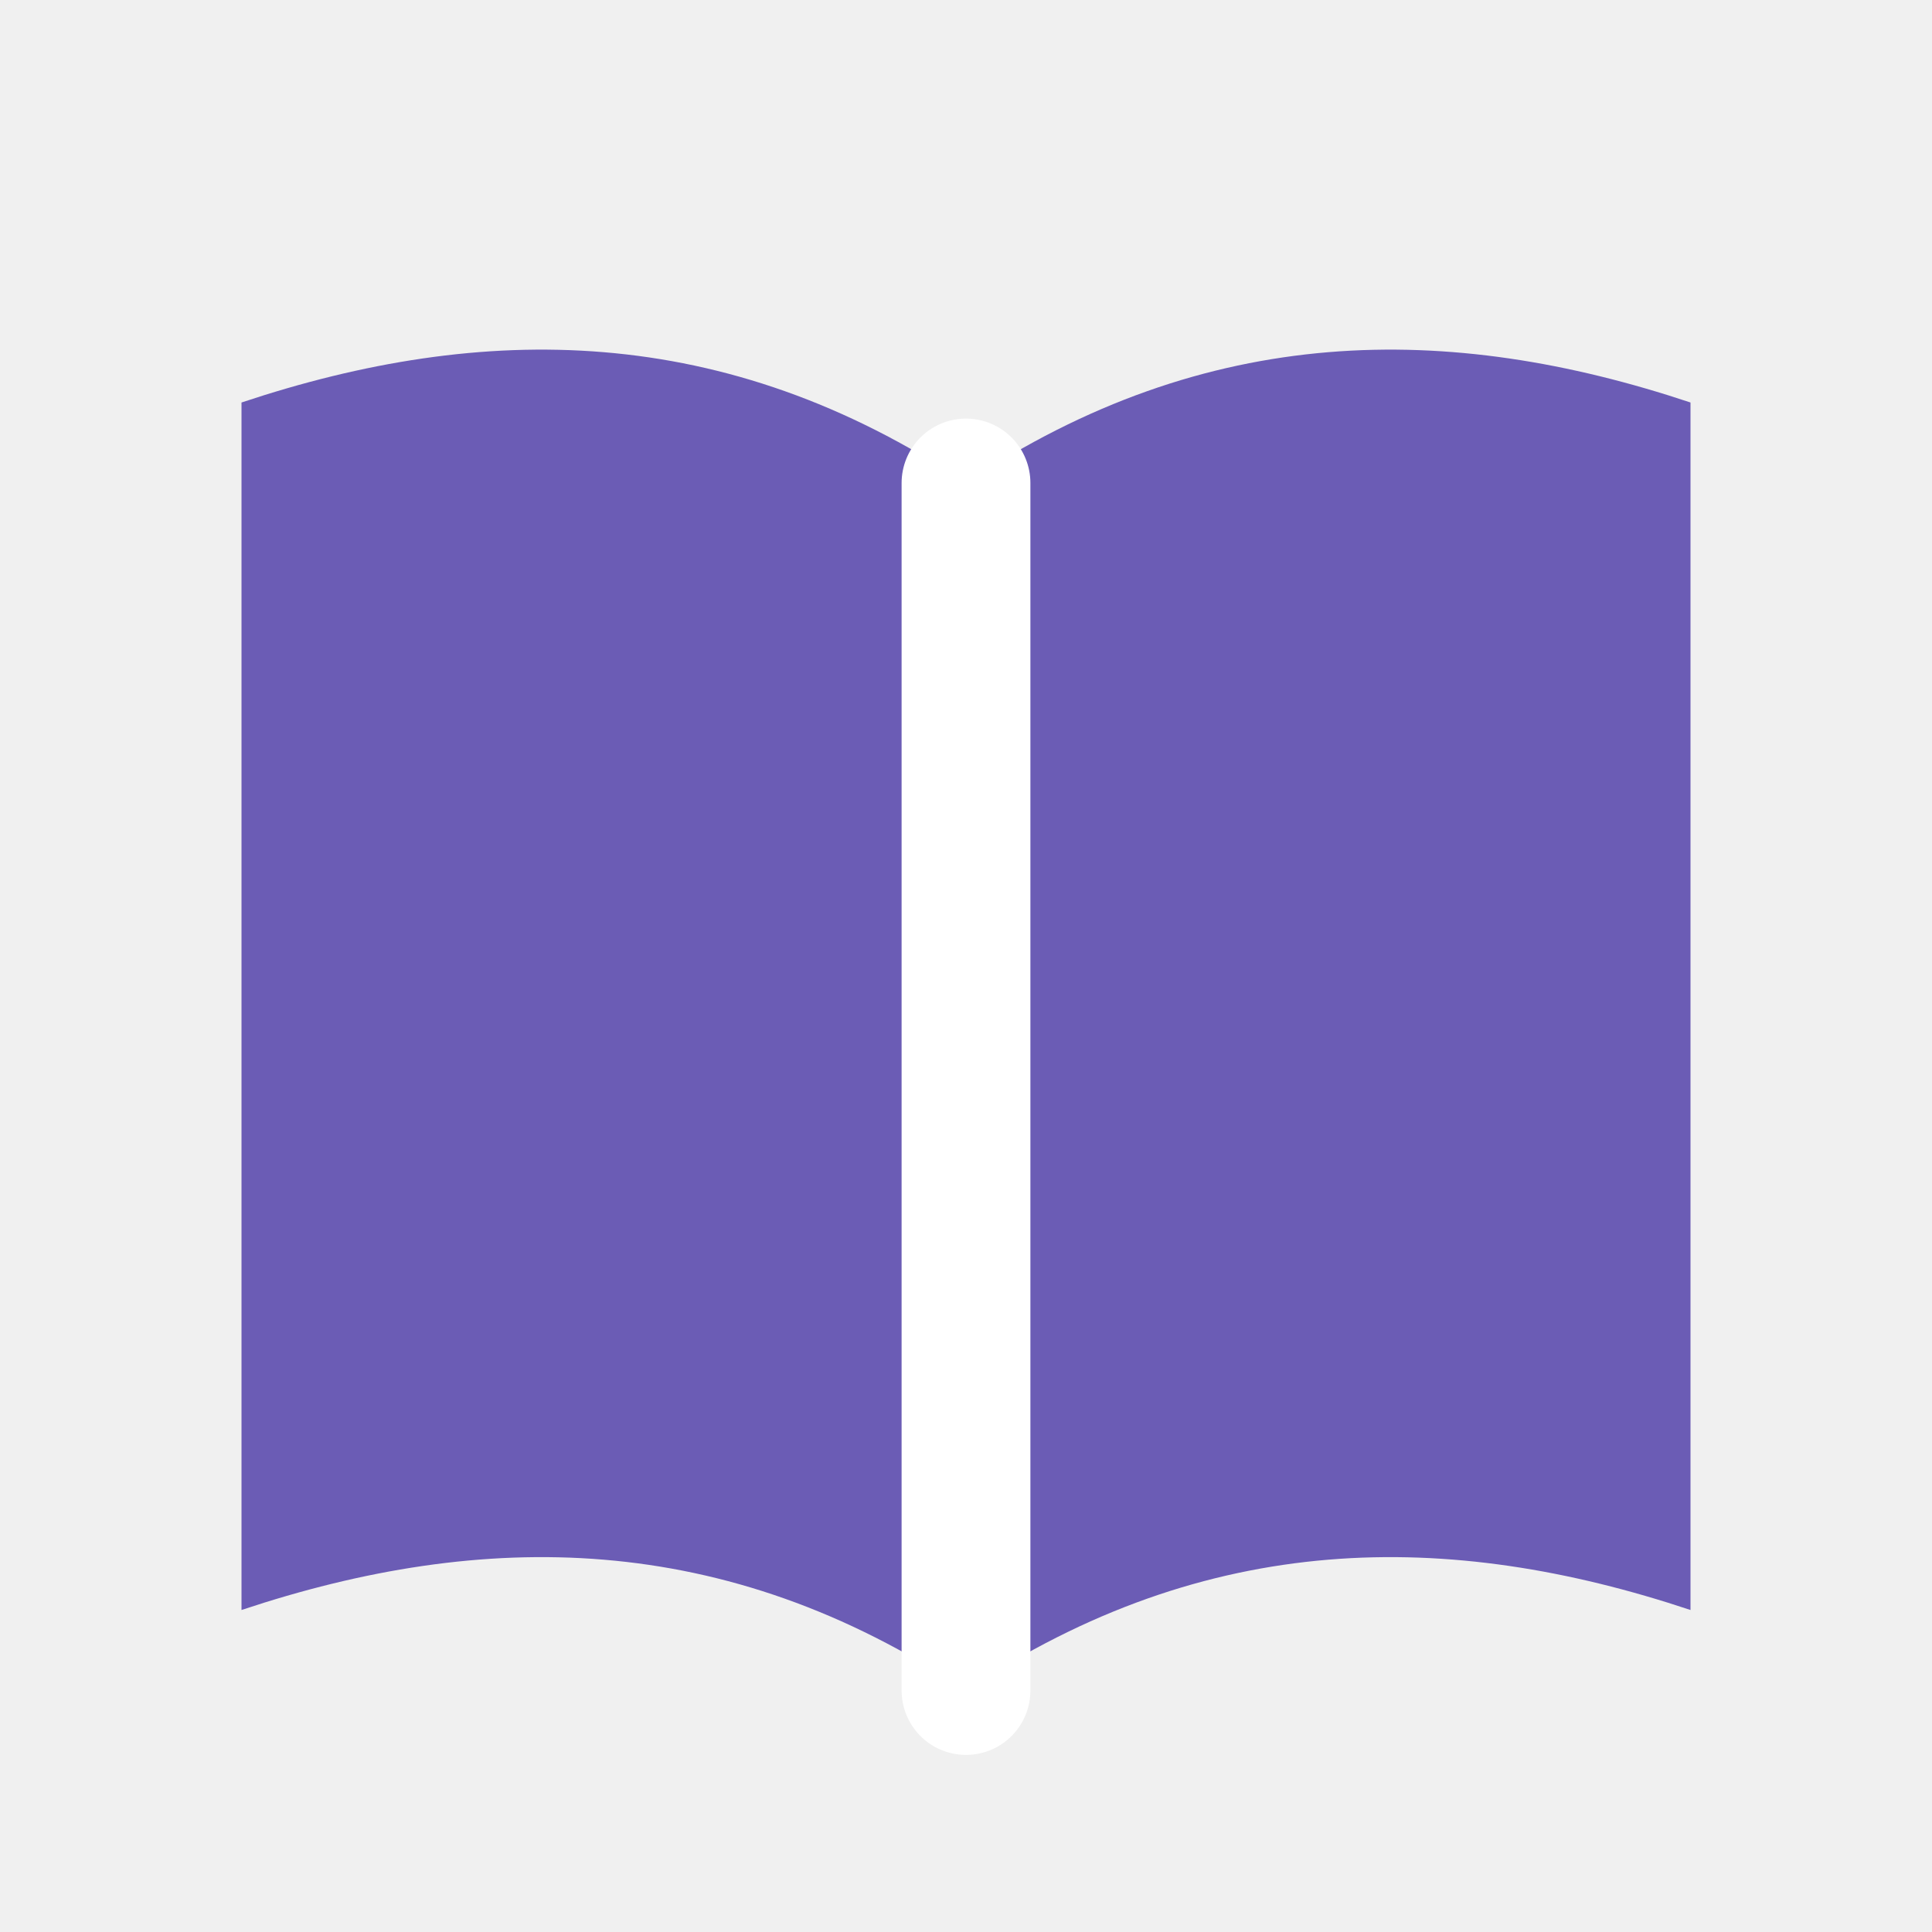
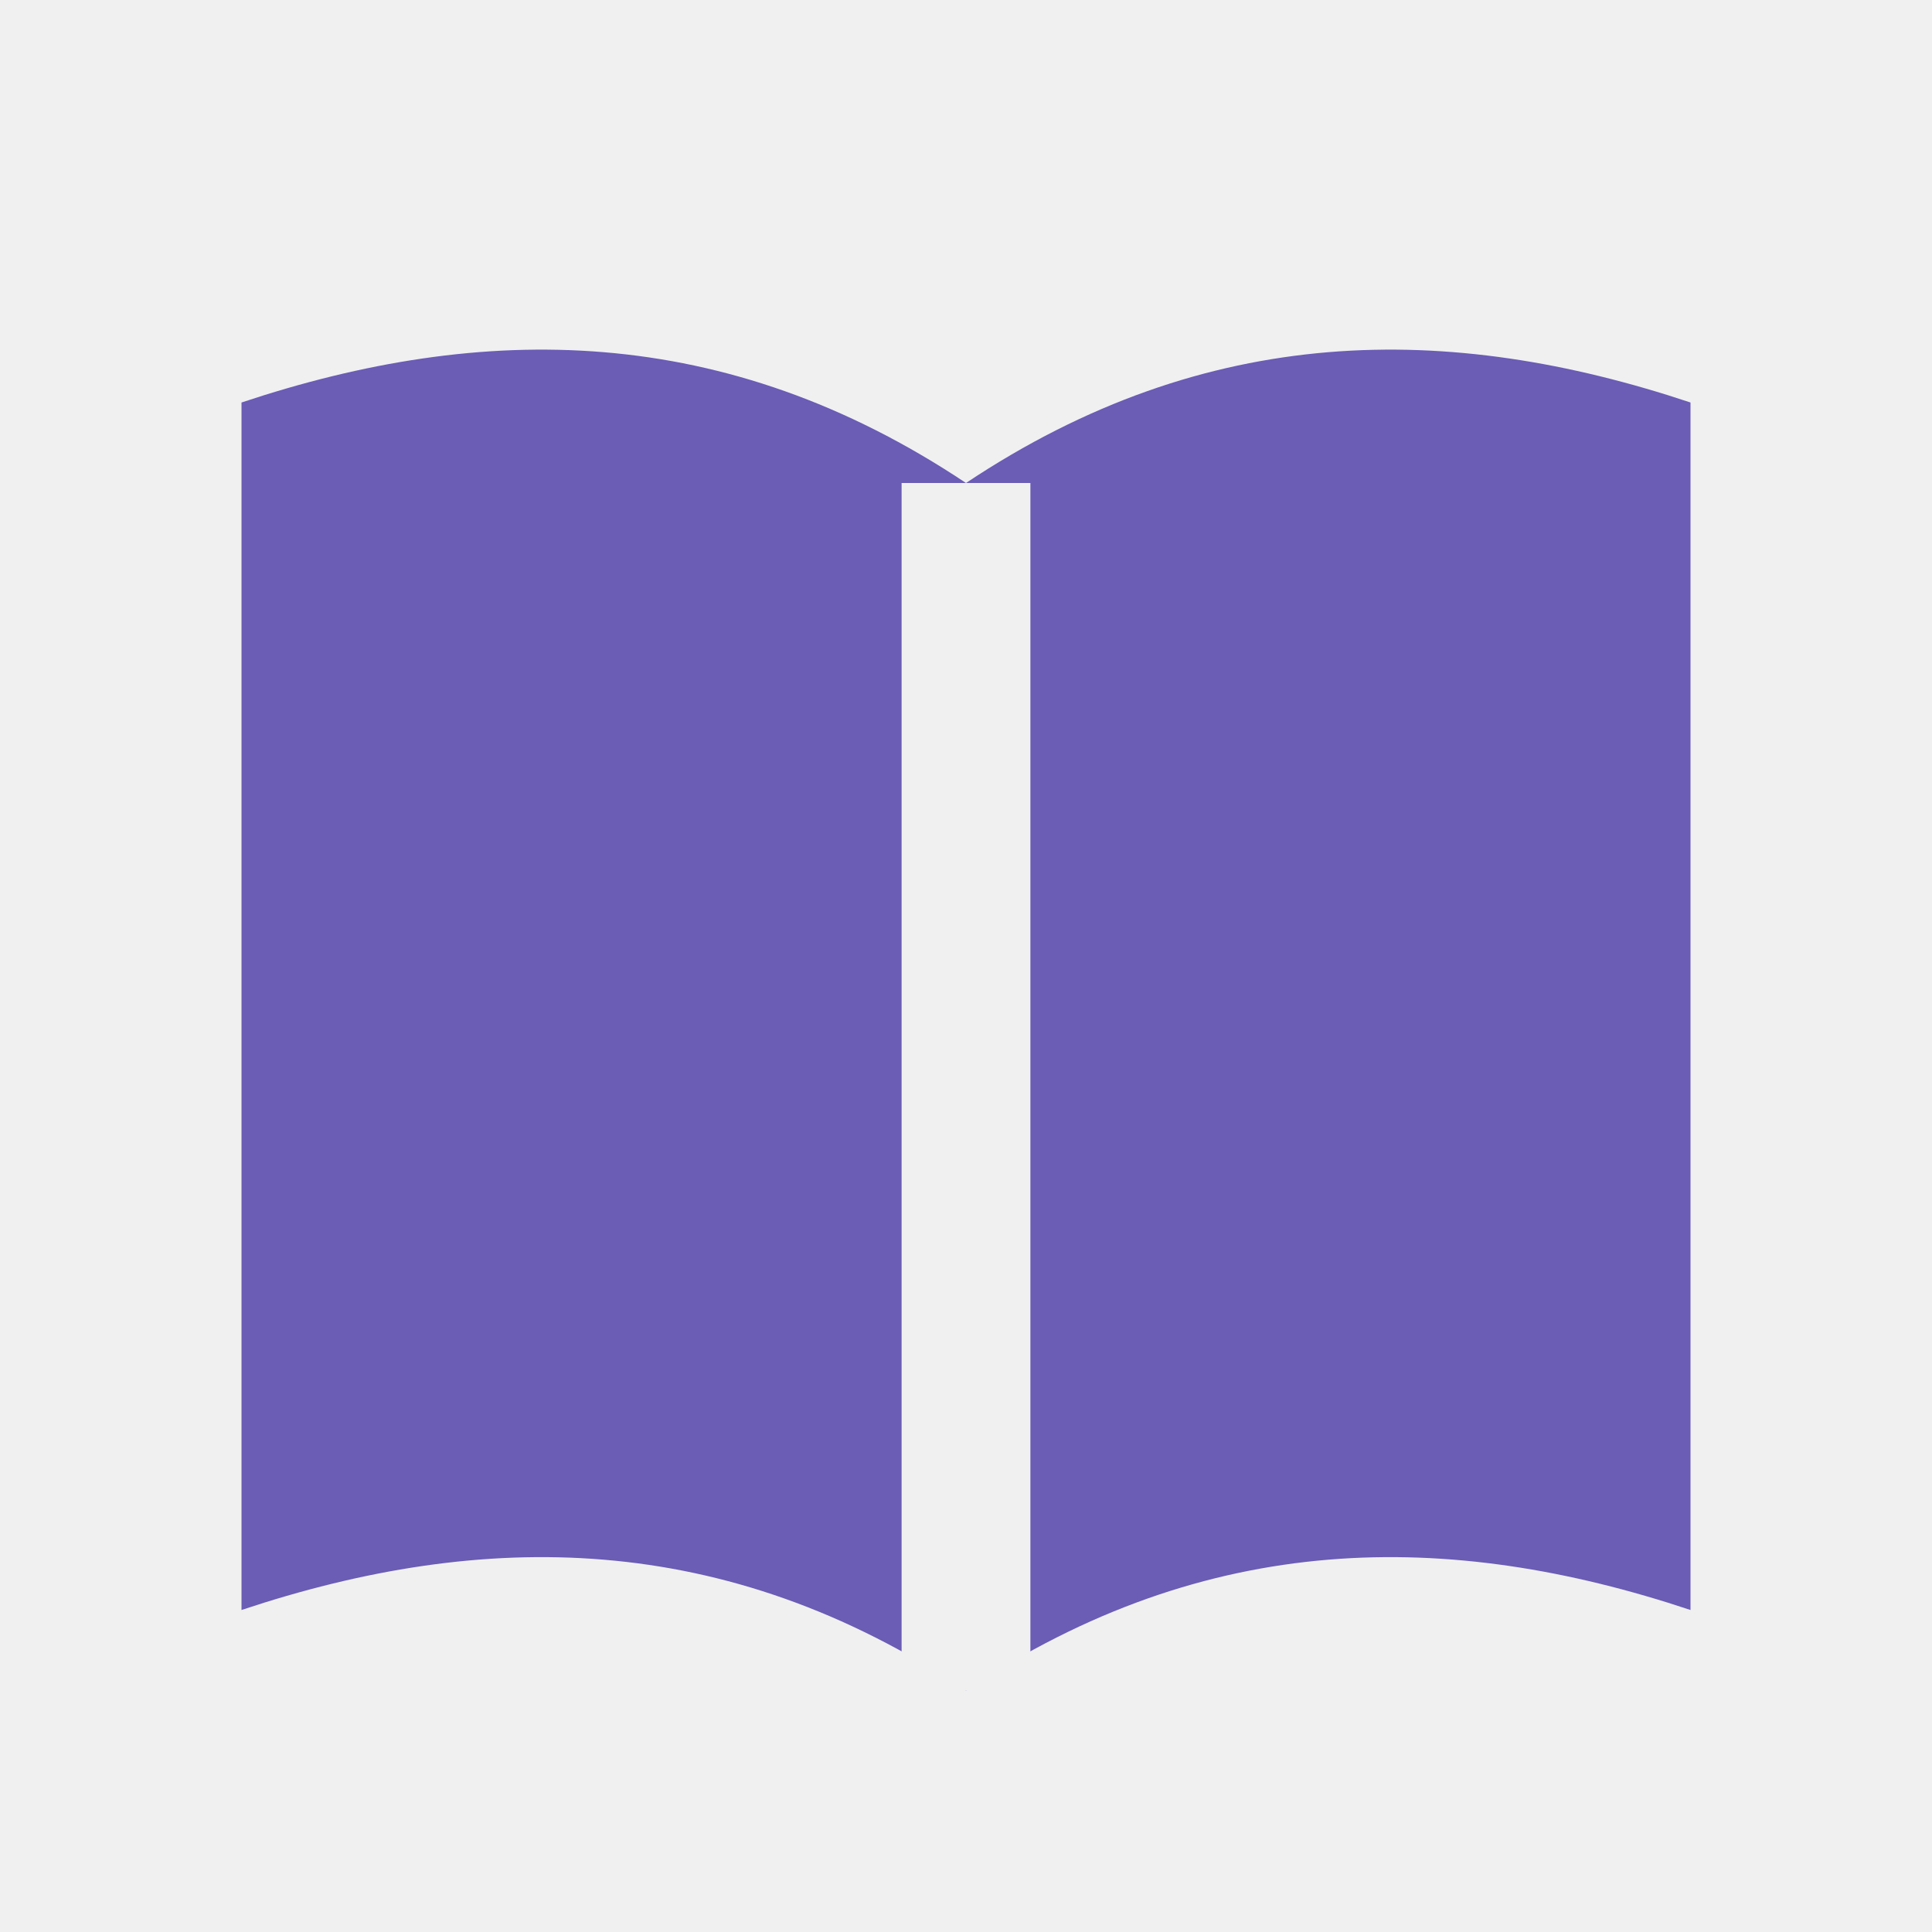
<svg xmlns="http://www.w3.org/2000/svg" viewBox="0 0 24 24" width="384" height="384">
-   <g fill="#6B5CB5" stroke-linecap="round" stroke-linejoin="round">
-     <path d="M12 6C9 4 6 4 3 5v15c3-1 6-1 9 1 3-2 6-2 9-1V5c-3-1-6-1-9 1Z" />
-     <path d="M12 6v15" stroke="white" stroke-width="1.6" />
+   <defs>
+     <mask id="open-space" maskUnits="userSpaceOnUse" x="0" y="0" width="24" height="24">
+       <rect width="24" height="24" fill="white" />
+       <path d="M12 6v15" stroke="black" stroke-width="1.6" />
+     </mask>
+   </defs>
+   <g mask="url(#open-space)">
+     <g fill="#6B5CB5" stroke-linecap="round" stroke-linejoin="round">
+       <path d="M12 6C9 4 6 4 3 5v15c3-1 6-1 9 1 3-2 6-2 9-1V5c-3-1-6-1-9 1Z" />
+     </g>
  </g>
</svg>
